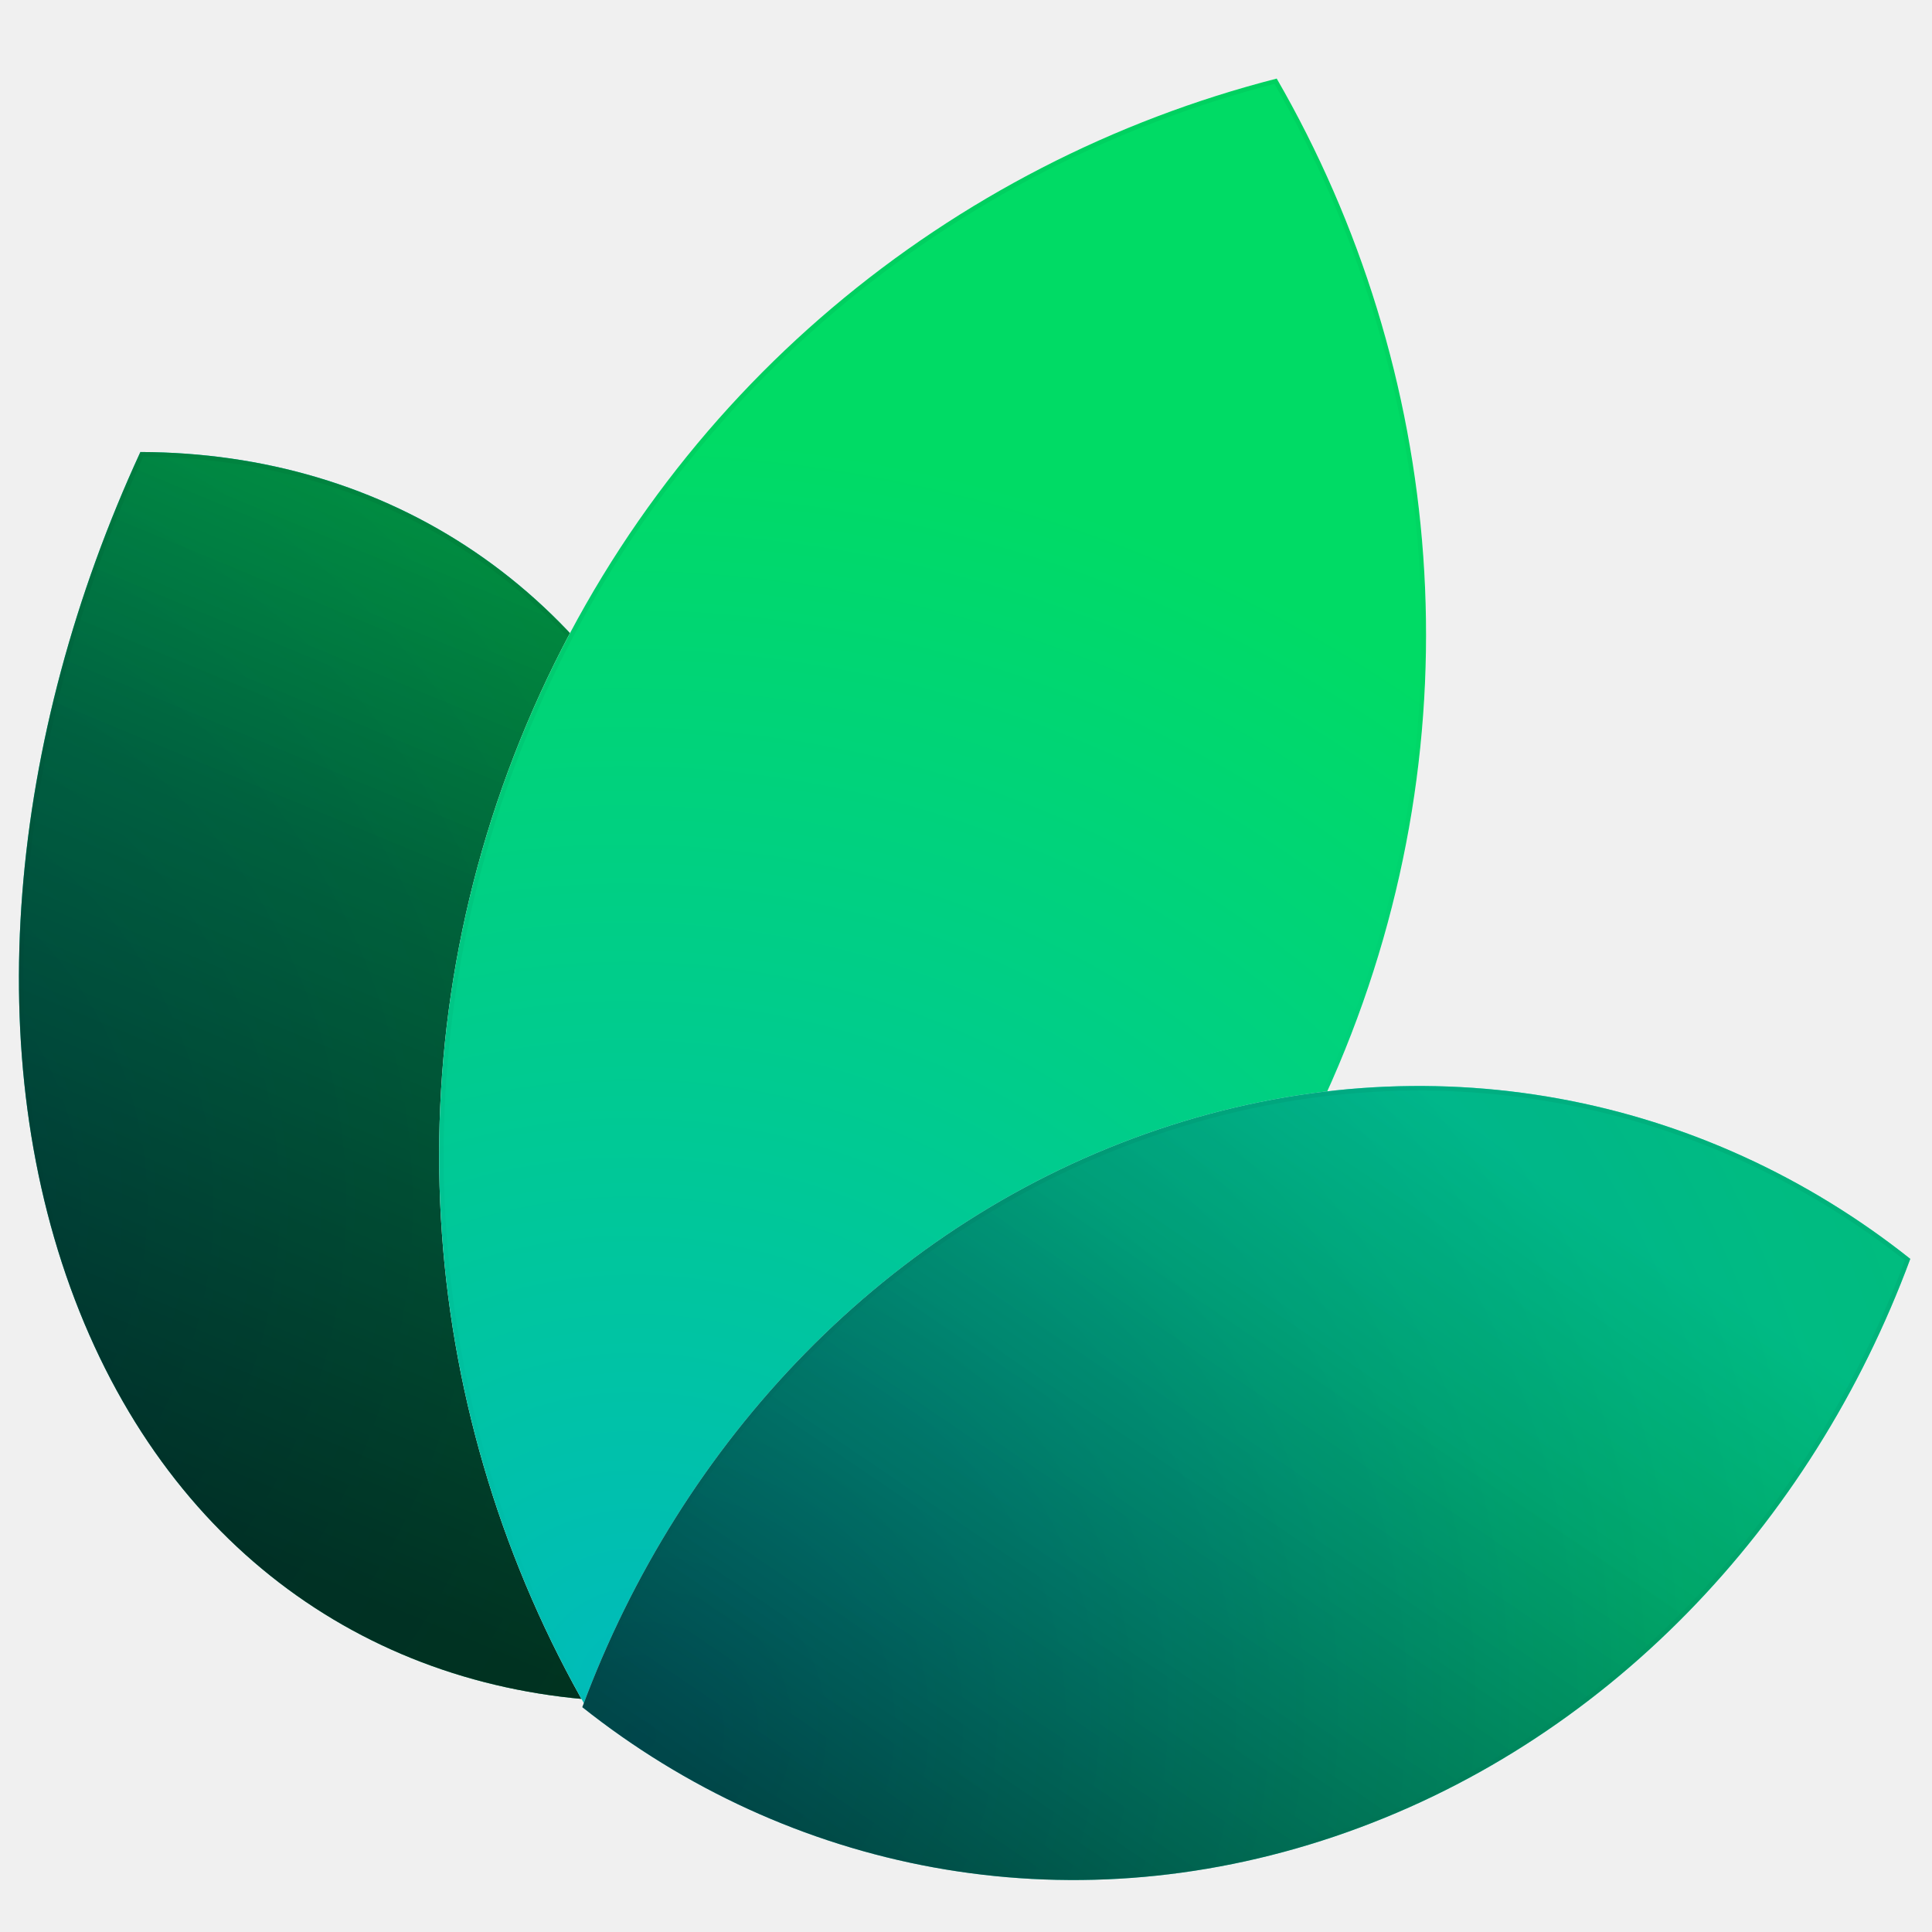
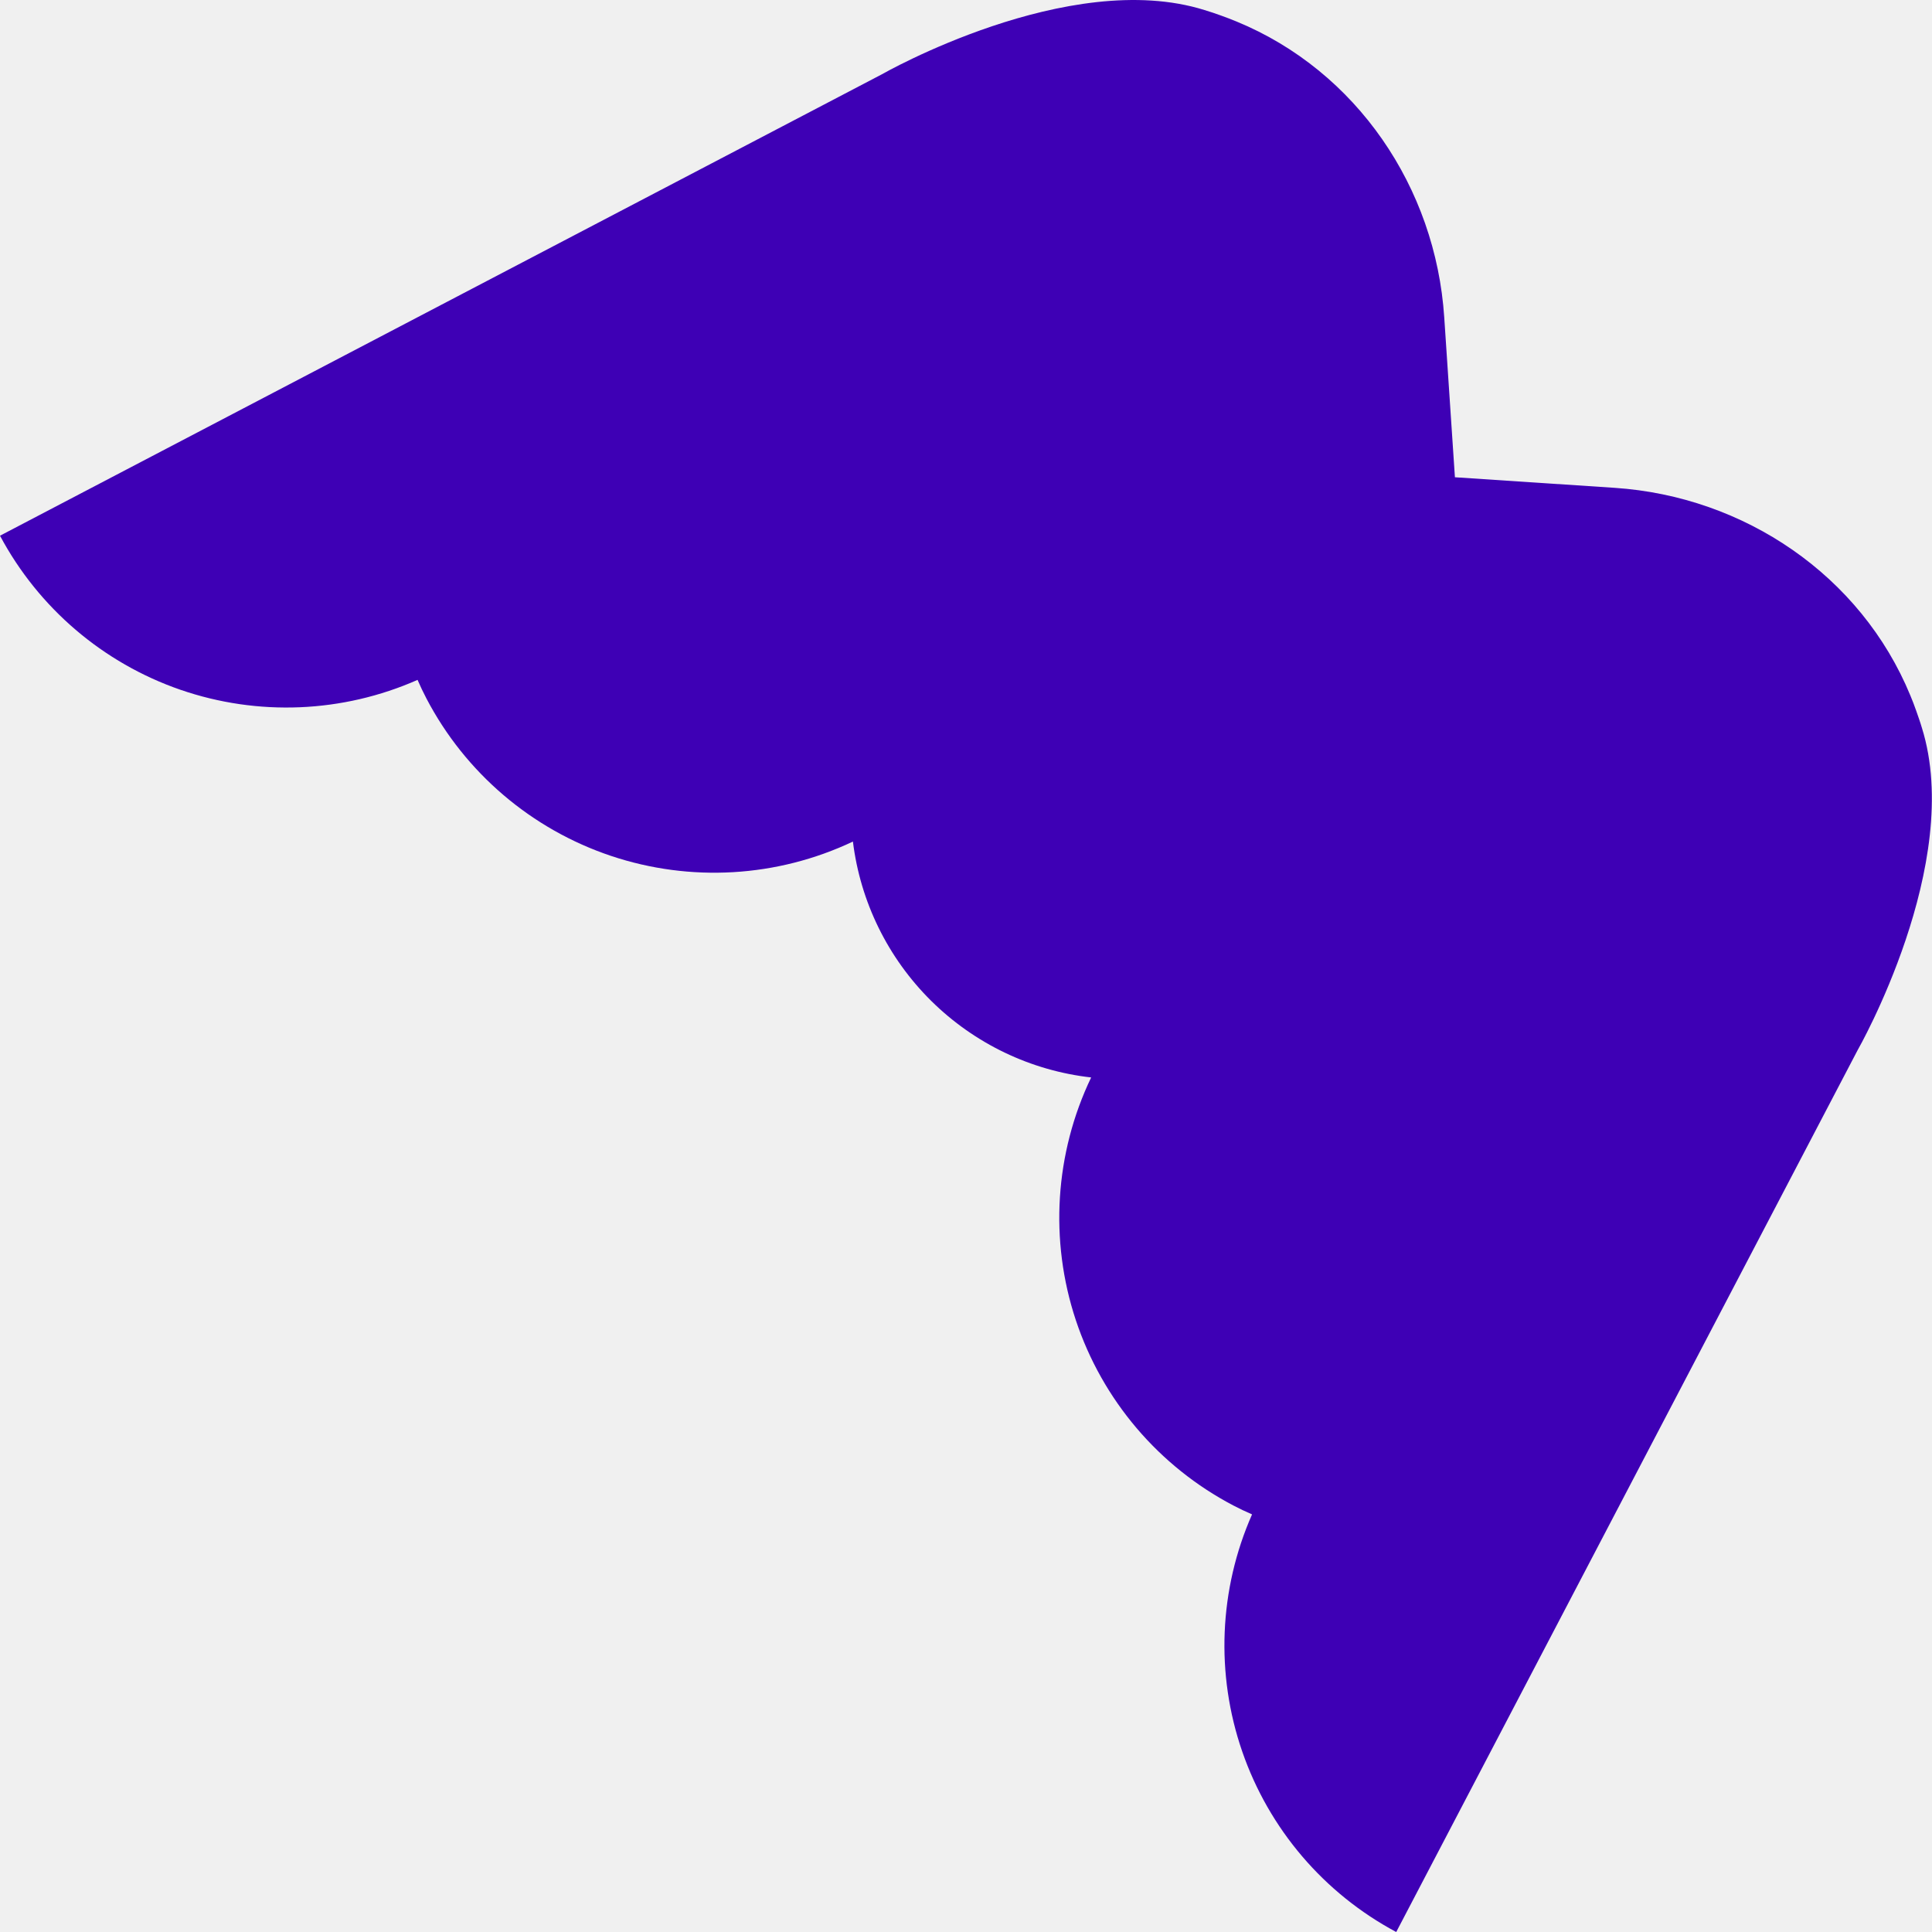
- <svg xmlns="http://www.w3.org/2000/svg" width="24" height="24" viewBox="0 0 24 24" fill="none">
-   <path d="M7.953 21.139C4.896 21.13 2.255 19.458 0.987 16.29C-0.28 13.121 0.109 9.163 1.744 5.615C4.801 5.624 7.442 7.296 8.71 10.465C9.977 13.633 9.588 17.591 7.953 21.139Z" fill="white" />
-   <path d="M7.953 21.139C4.896 21.13 2.255 19.458 0.987 16.29C-0.28 13.121 0.109 9.163 1.744 5.615C4.801 5.624 7.442 7.296 8.71 10.465C9.977 13.633 9.588 17.591 7.953 21.139Z" fill="url(#paint0_radial_101_2703)" />
-   <path d="M7.953 21.139C4.896 21.13 2.255 19.458 0.987 16.29C-0.28 13.121 0.109 9.163 1.744 5.615C4.801 5.624 7.442 7.296 8.71 10.465C9.977 13.633 9.588 17.591 7.953 21.139Z" fill="black" fill-opacity="0.5" style="mix-blend-mode:hard-light" />
-   <path d="M7.953 21.139C4.896 21.13 2.255 19.458 0.987 16.29C-0.28 13.121 0.109 9.163 1.744 5.615C4.801 5.624 7.442 7.296 8.71 10.465C9.977 13.633 9.588 17.591 7.953 21.139Z" fill="url(#paint1_linear_101_2703)" fill-opacity="0.5" style="mix-blend-mode:hard-light" />
-   <path d="M8.684 10.476C9.945 13.63 9.561 17.572 7.935 21.111C4.897 21.096 2.274 19.431 1.013 16.279C-0.248 13.124 0.136 9.182 1.762 5.643C4.8 5.659 7.423 7.324 8.684 10.476Z" stroke="url(#paint2_linear_101_2703)" stroke-opacity="0.05" stroke-width="0.056" />
-   <path d="M7.31 21.257C11.354 20.221 14.884 17.375 16.628 13.236C18.373 9.097 17.945 4.587 15.86 0.976C11.816 2.012 8.287 4.858 6.542 8.998C4.797 13.137 5.225 17.646 7.31 21.257Z" fill="white" />
-   <path d="M7.31 21.257C11.354 20.221 14.884 17.375 16.628 13.236C18.373 9.097 17.945 4.587 15.86 0.976C11.816 2.012 8.287 4.858 6.542 8.998C4.797 13.137 5.225 17.646 7.31 21.257Z" fill="url(#paint3_radial_101_2703)" />
-   <path d="M16.603 13.225C14.864 17.349 11.351 20.187 7.324 21.225C5.253 17.624 4.829 13.132 6.568 9.009C8.306 4.885 11.819 2.047 15.846 1.009C17.918 4.61 18.341 9.101 16.603 13.225Z" stroke="url(#paint4_linear_101_2703)" stroke-opacity="0.05" stroke-width="0.056" />
-   <path d="M7.234 21.207C9.789 23.237 13.21 23.951 16.577 22.814C19.944 21.677 22.506 18.945 23.73 15.638C21.175 13.608 17.754 12.894 14.387 14.031C11.02 15.168 8.458 17.901 7.234 21.207Z" fill="white" />
-   <path d="M7.234 21.207C9.789 23.237 13.21 23.951 16.577 22.814C19.944 21.677 22.506 18.945 23.73 15.638C21.175 13.608 17.754 12.894 14.387 14.031C11.02 15.168 8.458 17.901 7.234 21.207Z" fill="url(#paint5_radial_101_2703)" />
-   <path d="M7.234 21.207C9.789 23.237 13.21 23.951 16.577 22.814C19.944 21.677 22.506 18.945 23.73 15.638C21.175 13.608 17.754 12.894 14.387 14.031C11.02 15.168 8.458 17.901 7.234 21.207Z" fill="black" fill-opacity="0.2" style="mix-blend-mode:hard-light" />
-   <path d="M7.234 21.207C9.789 23.237 13.21 23.951 16.577 22.814C19.944 21.677 22.506 18.945 23.73 15.638C21.175 13.608 17.754 12.894 14.387 14.031C11.02 15.168 8.458 17.901 7.234 21.207Z" fill="url(#paint6_linear_101_2703)" fill-opacity="0.5" style="mix-blend-mode:hard-light" />
-   <path d="M16.568 22.787C13.218 23.918 9.814 23.212 7.267 21.198C8.492 17.907 11.044 15.189 14.396 14.058C17.747 12.927 21.15 13.633 23.697 15.648C22.472 18.938 19.92 21.656 16.568 22.787Z" stroke="url(#paint7_linear_101_2703)" stroke-opacity="0.05" stroke-width="0.056" />
-   <defs>
-     <radialGradient id="paint0_radial_101_2703" cx="0" cy="0" r="1" gradientUnits="userSpaceOnUse" gradientTransform="translate(-3.00503 15.023) rotate(-10.029) scale(17.9572 17.784)">
-       <stop stop-color="#00B0BB" />
-       <stop offset="1" stop-color="#00DB65" />
-     </radialGradient>
-     <linearGradient id="paint1_linear_101_2703" x1="7.39" y1="4.813" x2="1.63" y2="18.689" gradientUnits="userSpaceOnUse">
-       <stop stop-color="#18E299" />
-       <stop offset="1" />
-     </linearGradient>
-     <linearGradient id="paint2_linear_101_2703" x1="7.948" y1="8.016" x2="1.761" y2="18.746" gradientUnits="userSpaceOnUse">
-       <stop />
-       <stop offset="1" stop-opacity="0" />
-     </linearGradient>
-     <radialGradient id="paint3_radial_101_2703" cx="0" cy="0" r="1" gradientUnits="userSpaceOnUse" gradientTransform="translate(8.11404 20.8822) rotate(-75.7542) scale(21.6246 23.7772)">
-       <stop stop-color="#00BBBB" />
-       <stop offset="0.713" stop-color="#00DB65" />
-     </radialGradient>
-     <linearGradient id="paint4_linear_101_2703" x1="7.602" y1="5.871" x2="15.556" y2="16.372" gradientUnits="userSpaceOnUse">
-       <stop />
-       <stop offset="1" stop-opacity="0" />
-     </linearGradient>
-     <radialGradient id="paint5_radial_101_2703" cx="0" cy="0" r="1" gradientUnits="userSpaceOnUse" gradientTransform="translate(7.84537 21.5181) rotate(-20.3525) scale(18.5603 17.32)">
-       <stop stop-color="#00B0BB" />
-       <stop offset="1" stop-color="#00DB65" />
-     </radialGradient>
-     <linearGradient id="paint6_linear_101_2703" x1="16.808" y1="13.007" x2="10.041" y2="22.994" gradientUnits="userSpaceOnUse">
-       <stop stop-color="#00B1BC" />
-       <stop offset="1" />
-     </linearGradient>
-     <linearGradient id="paint7_linear_101_2703" x1="16.808" y1="13.007" x2="14.169" y2="23.841" gradientUnits="userSpaceOnUse">
-       <stop />
-       <stop offset="1" stop-opacity="0" />
-     </linearGradient>
-   </defs>
+ <svg xmlns="http://www.w3.org/2000/svg" width="32" height="32" viewBox="0 0 32 32" fill="none">
+   <path d="M30.767 17.396C30.767 17.396 32.537 14.301 31.832 12.053C31.804 11.957 31.771 11.867 31.74 11.777C31.709 11.688 31.677 11.605 31.642 11.521C30.823 9.531 28.89 8.223 26.743 8.08L24.098 7.905L23.921 5.255C23.779 3.107 22.471 1.175 20.48 0.356C20.396 0.321 20.311 0.289 20.225 0.258C20.139 0.227 20.044 0.194 19.949 0.166C17.698 -0.539 14.606 1.231 14.606 1.231L0 8.873C0.639 10.07 1.707 10.982 2.989 11.425C4.272 11.867 5.674 11.809 6.916 11.261C6.961 11.365 7.01 11.467 7.064 11.571C7.708 12.801 8.803 13.734 10.119 14.176C11.436 14.617 12.872 14.533 14.127 13.939C14.25 14.939 14.707 15.868 15.423 16.577C16.139 17.285 17.072 17.733 18.073 17.846C17.471 19.102 17.38 20.544 17.819 21.866C18.259 23.189 19.194 24.289 20.429 24.936C20.531 24.989 20.633 25.038 20.738 25.083C20.19 26.325 20.132 27.728 20.575 29.01C21.018 30.293 21.929 31.361 23.126 32L30.767 17.396Z" fill="#3E00B5" />
</svg>
